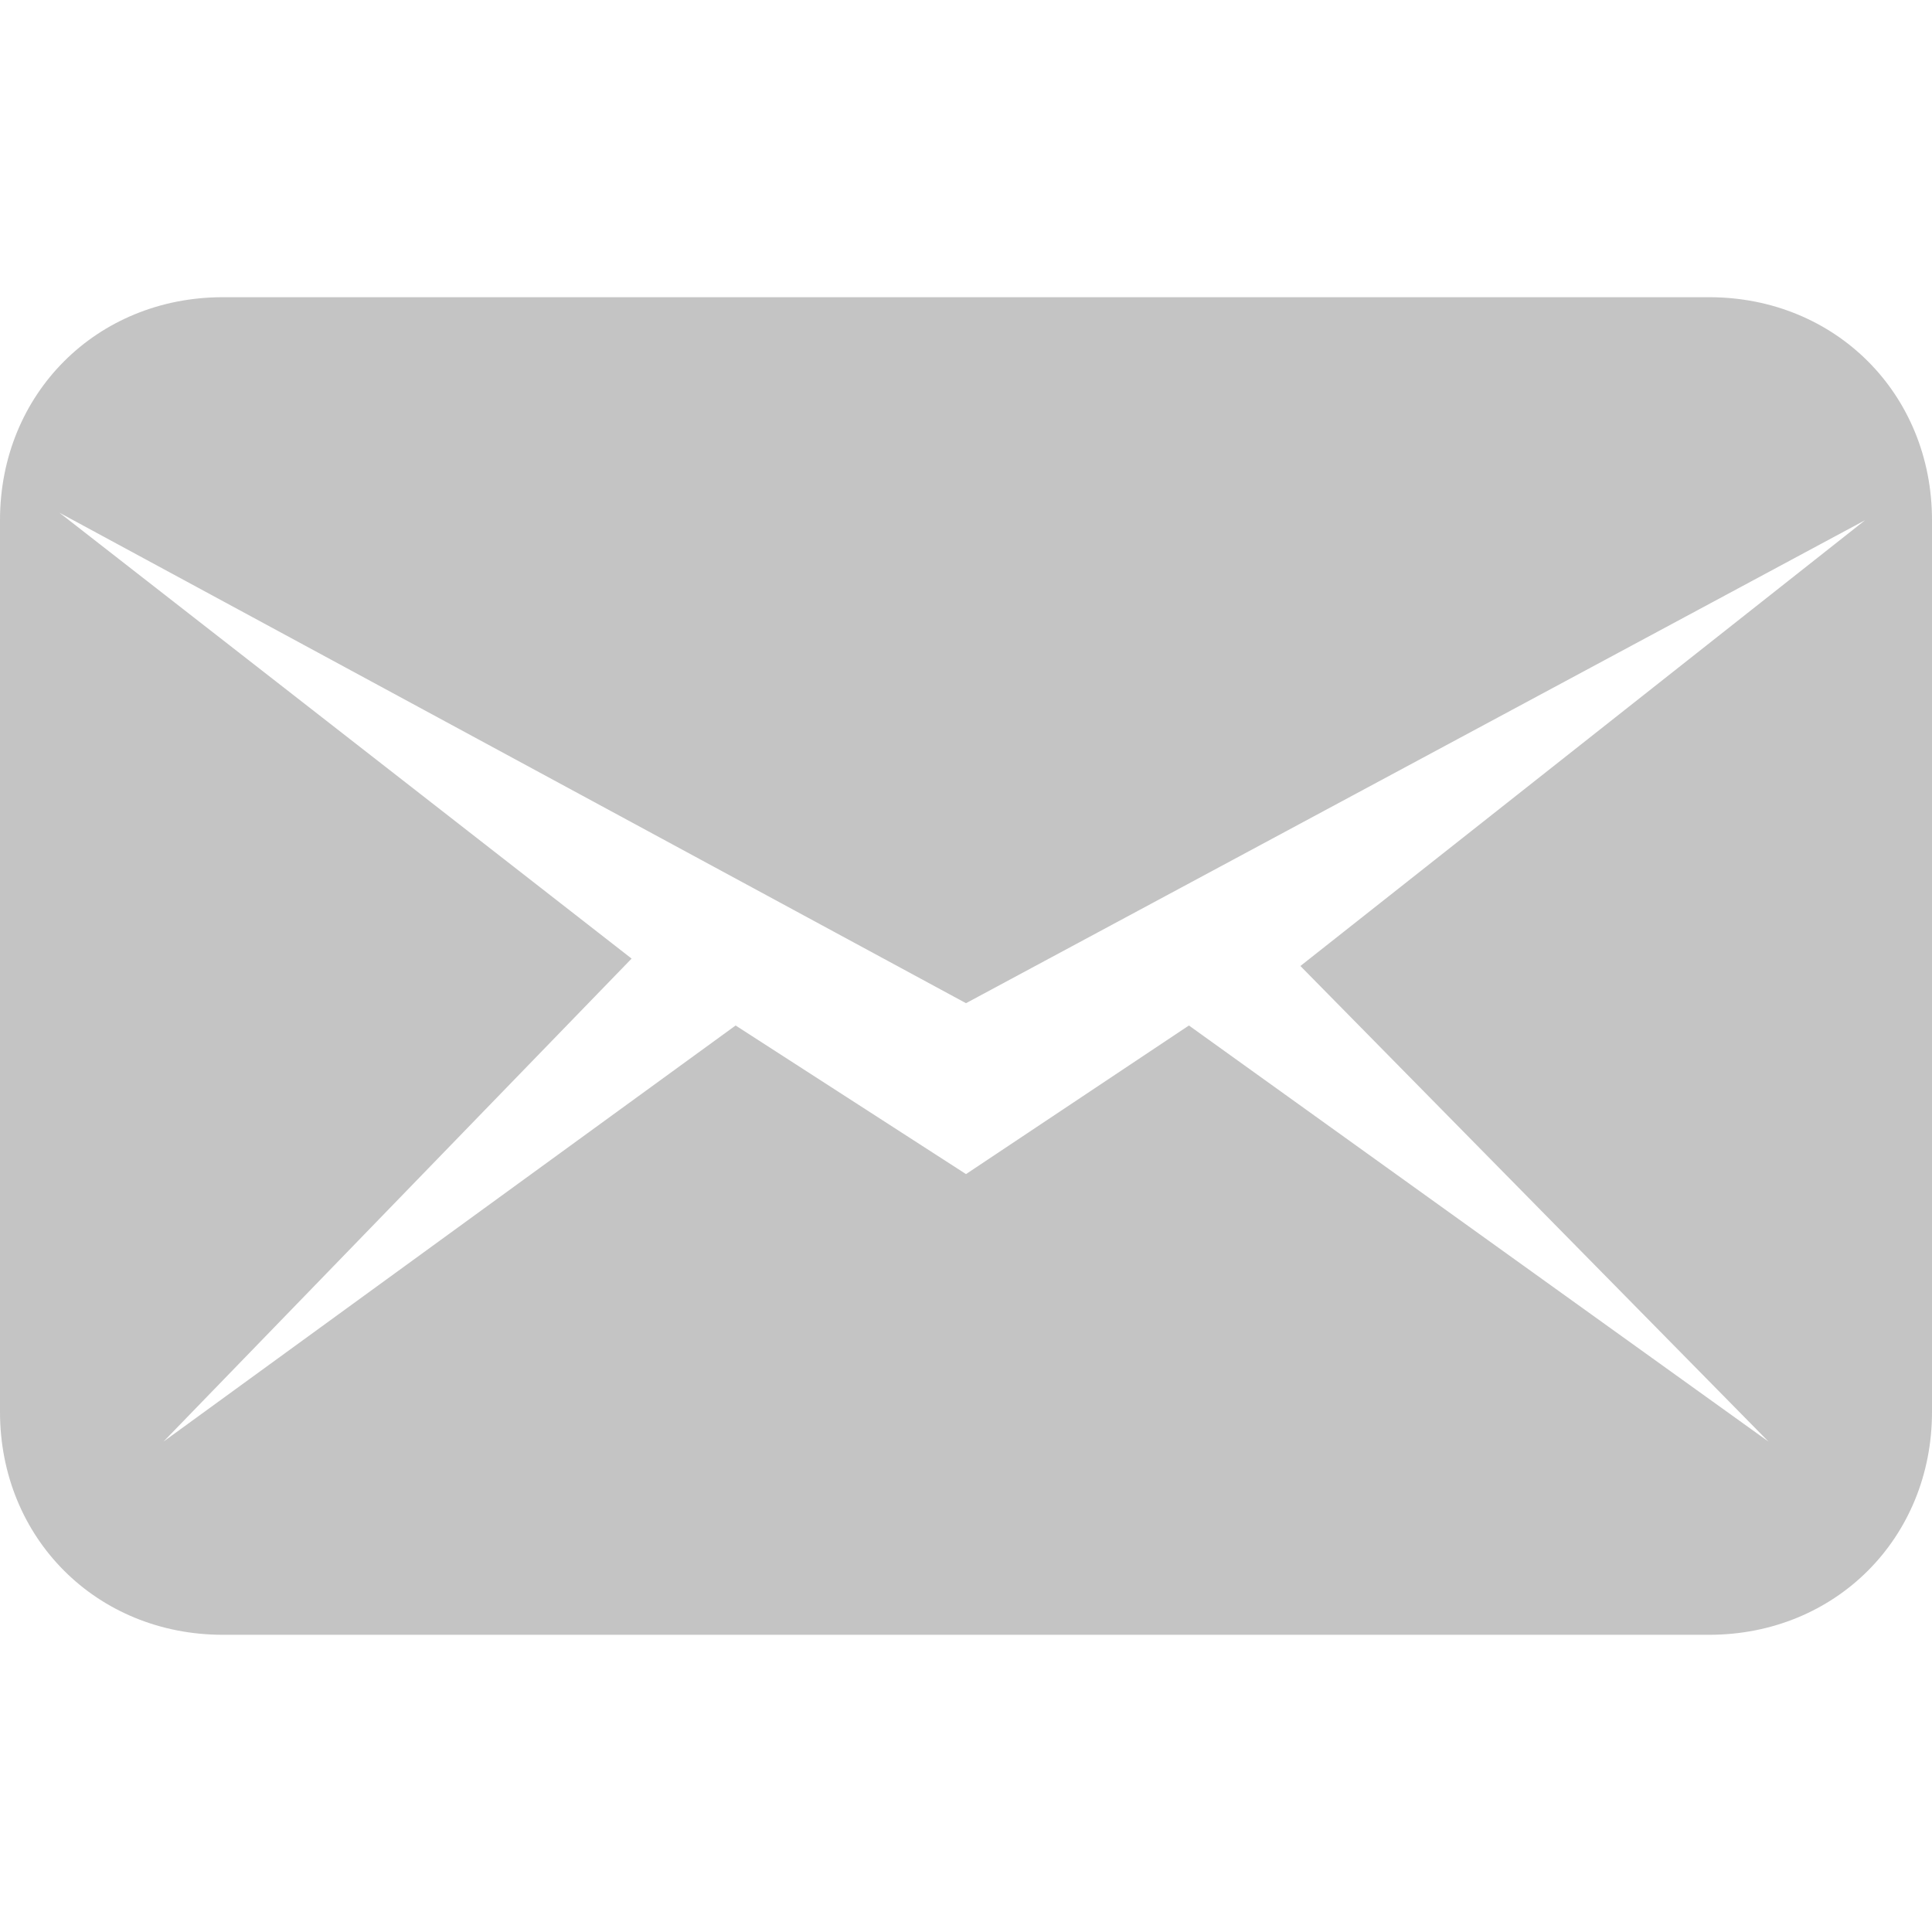
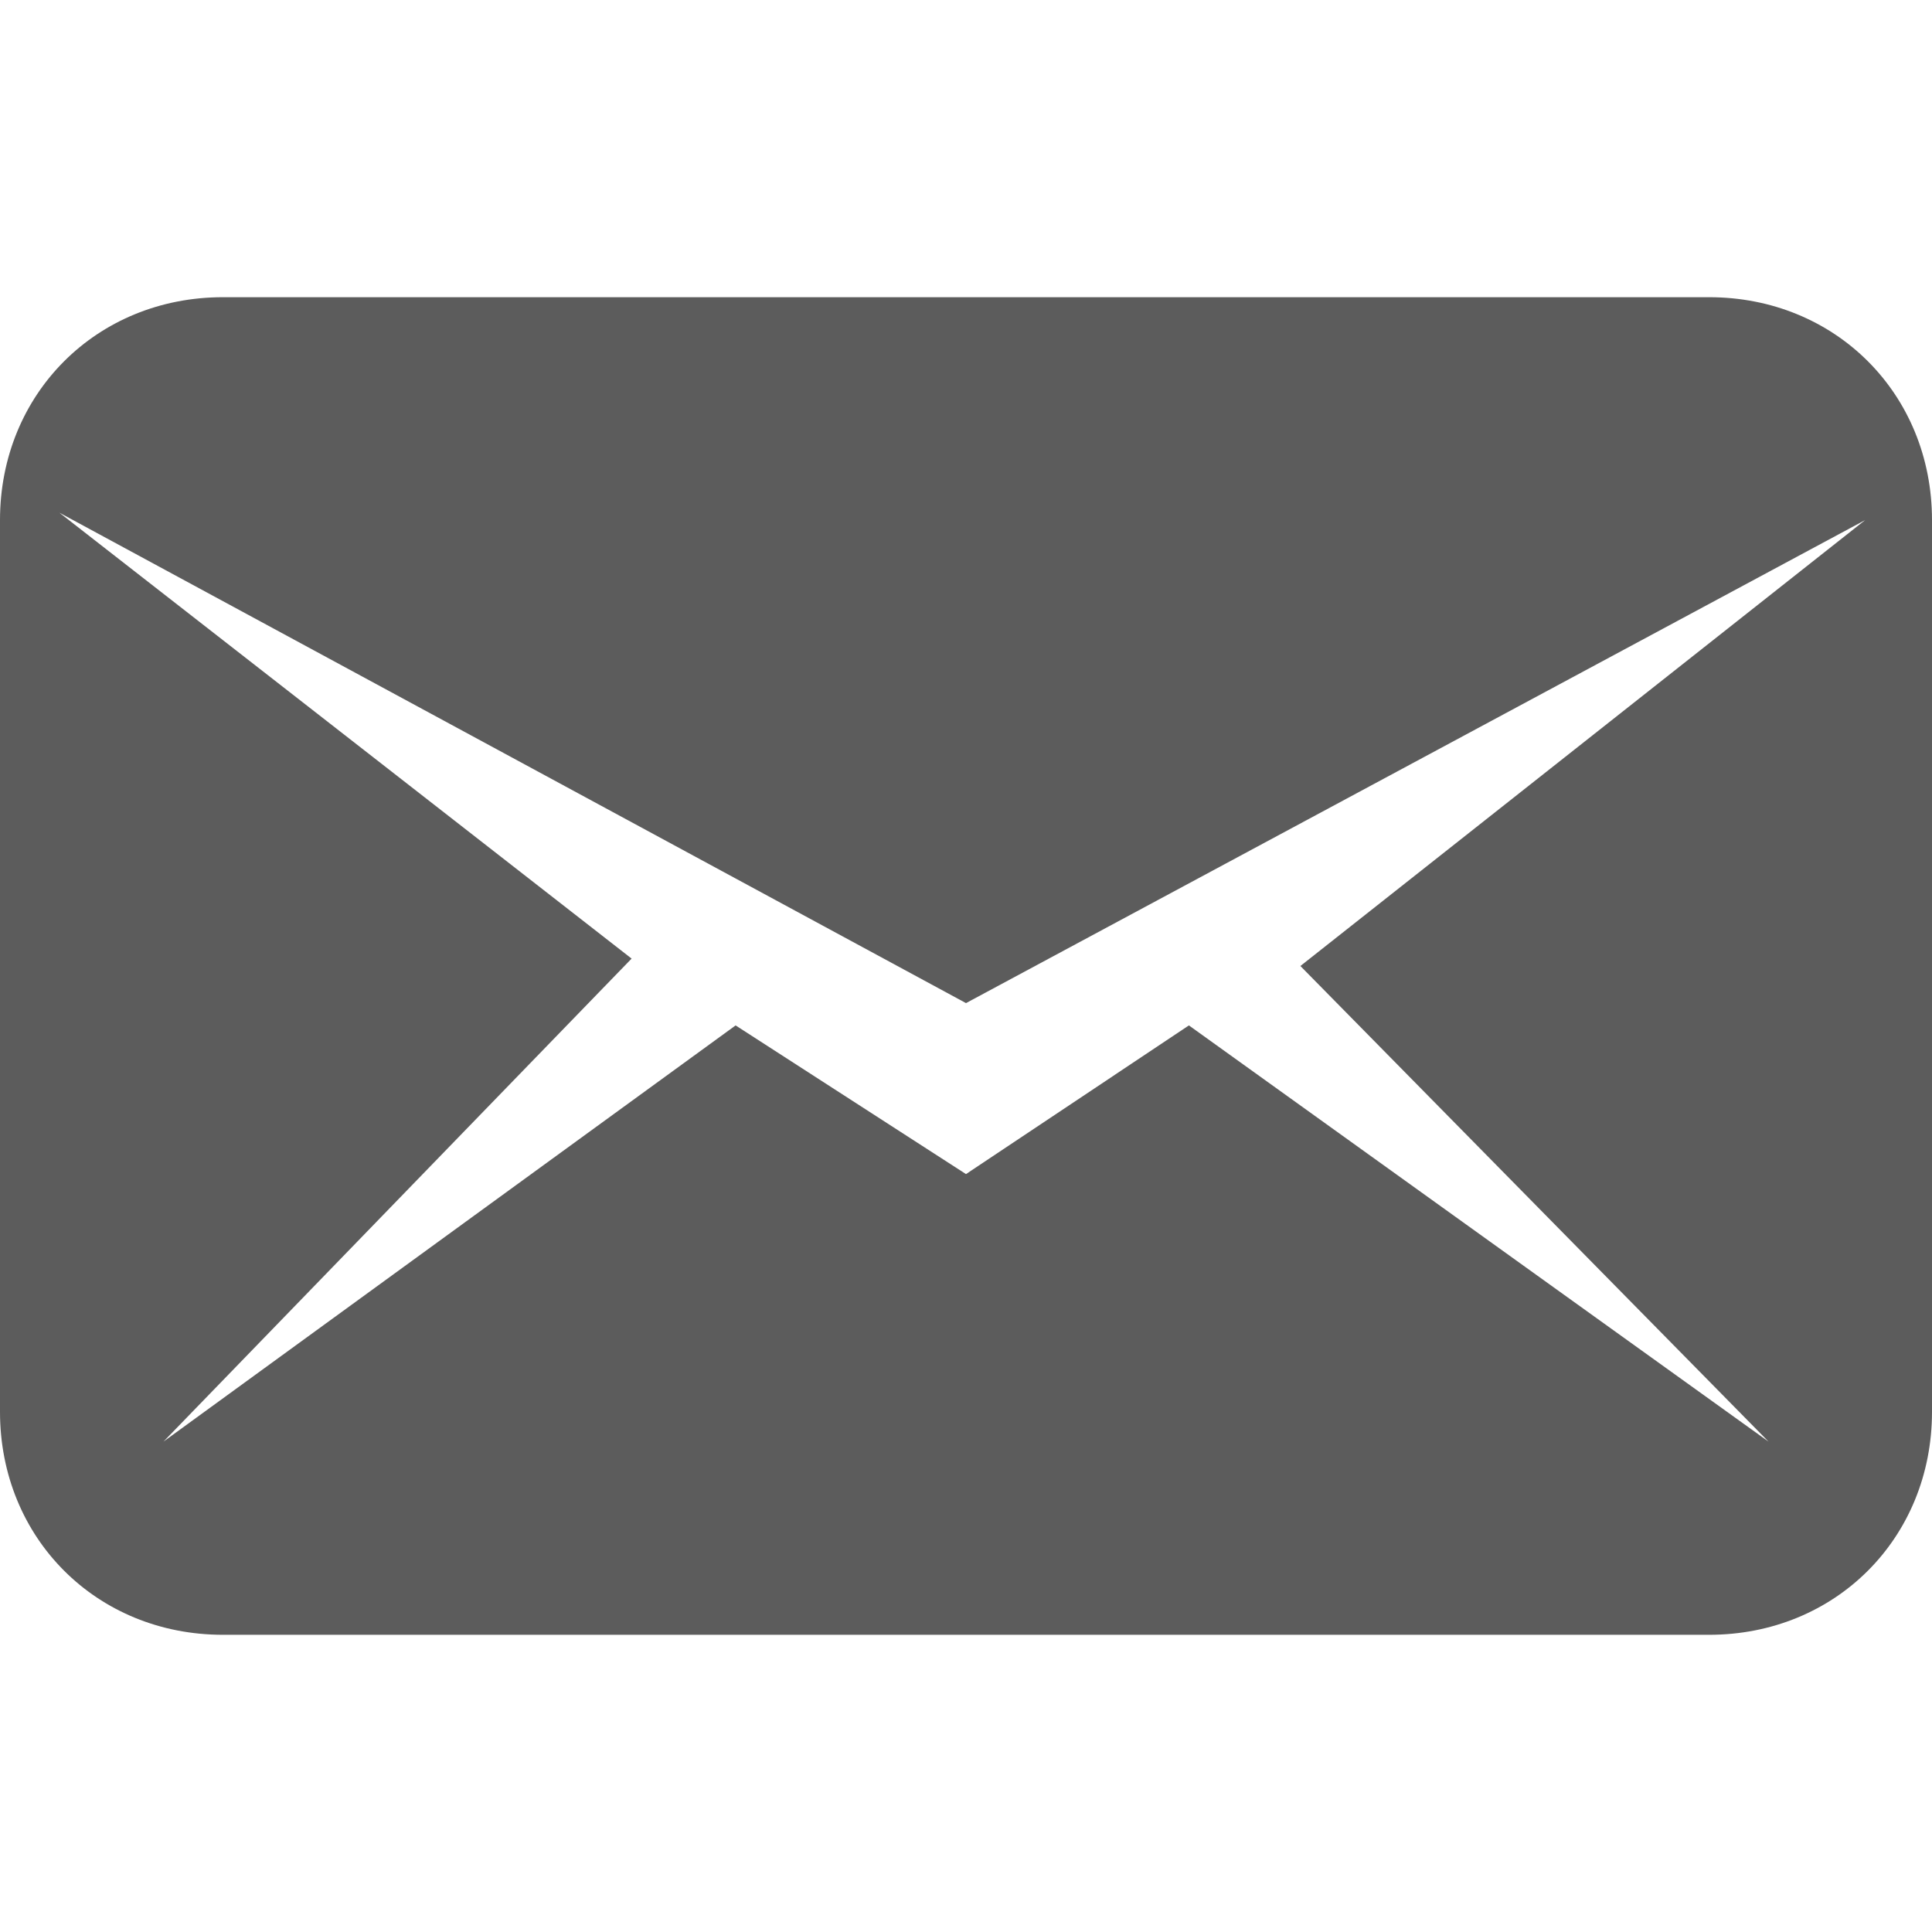
<svg xmlns="http://www.w3.org/2000/svg" width="24" height="24" viewBox="0 0 24 24" fill="none">
-   <path d="M21.231 3.692H2.769C1.2 3.692 0 4.892 0 6.462V17.538C0 19.108 1.2 20.308 2.769 20.308H21.231C22.8 20.308 24 19.108 24 17.538V6.462C24 4.892 22.8 3.692 21.231 3.692ZM21.969 17.908L14.769 12.739L12 14.585L9.138 12.739L2.031 17.908L7.846 11.908L0.738 6.369L12 12.462L23.169 6.462L16.154 12L21.969 17.908Z" fill="#C4C4C4" />
+   <path d="M21.231 3.692H2.769C1.2 3.692 0 4.892 0 6.461V17.538C0 19.108 1.2 20.308 2.769 20.308H21.231C22.8 20.308 24 19.108 24 17.538V6.461C24 4.892 22.8 3.692 21.231 3.692ZM21.969 17.908L14.769 12.738L12 14.585L9.138 12.738L2.031 17.908L7.846 11.908L0.738 6.369L12 12.461L23.169 6.461L16.154 12L21.969 17.908Z" fill="#5C5C5C" />
</svg>
